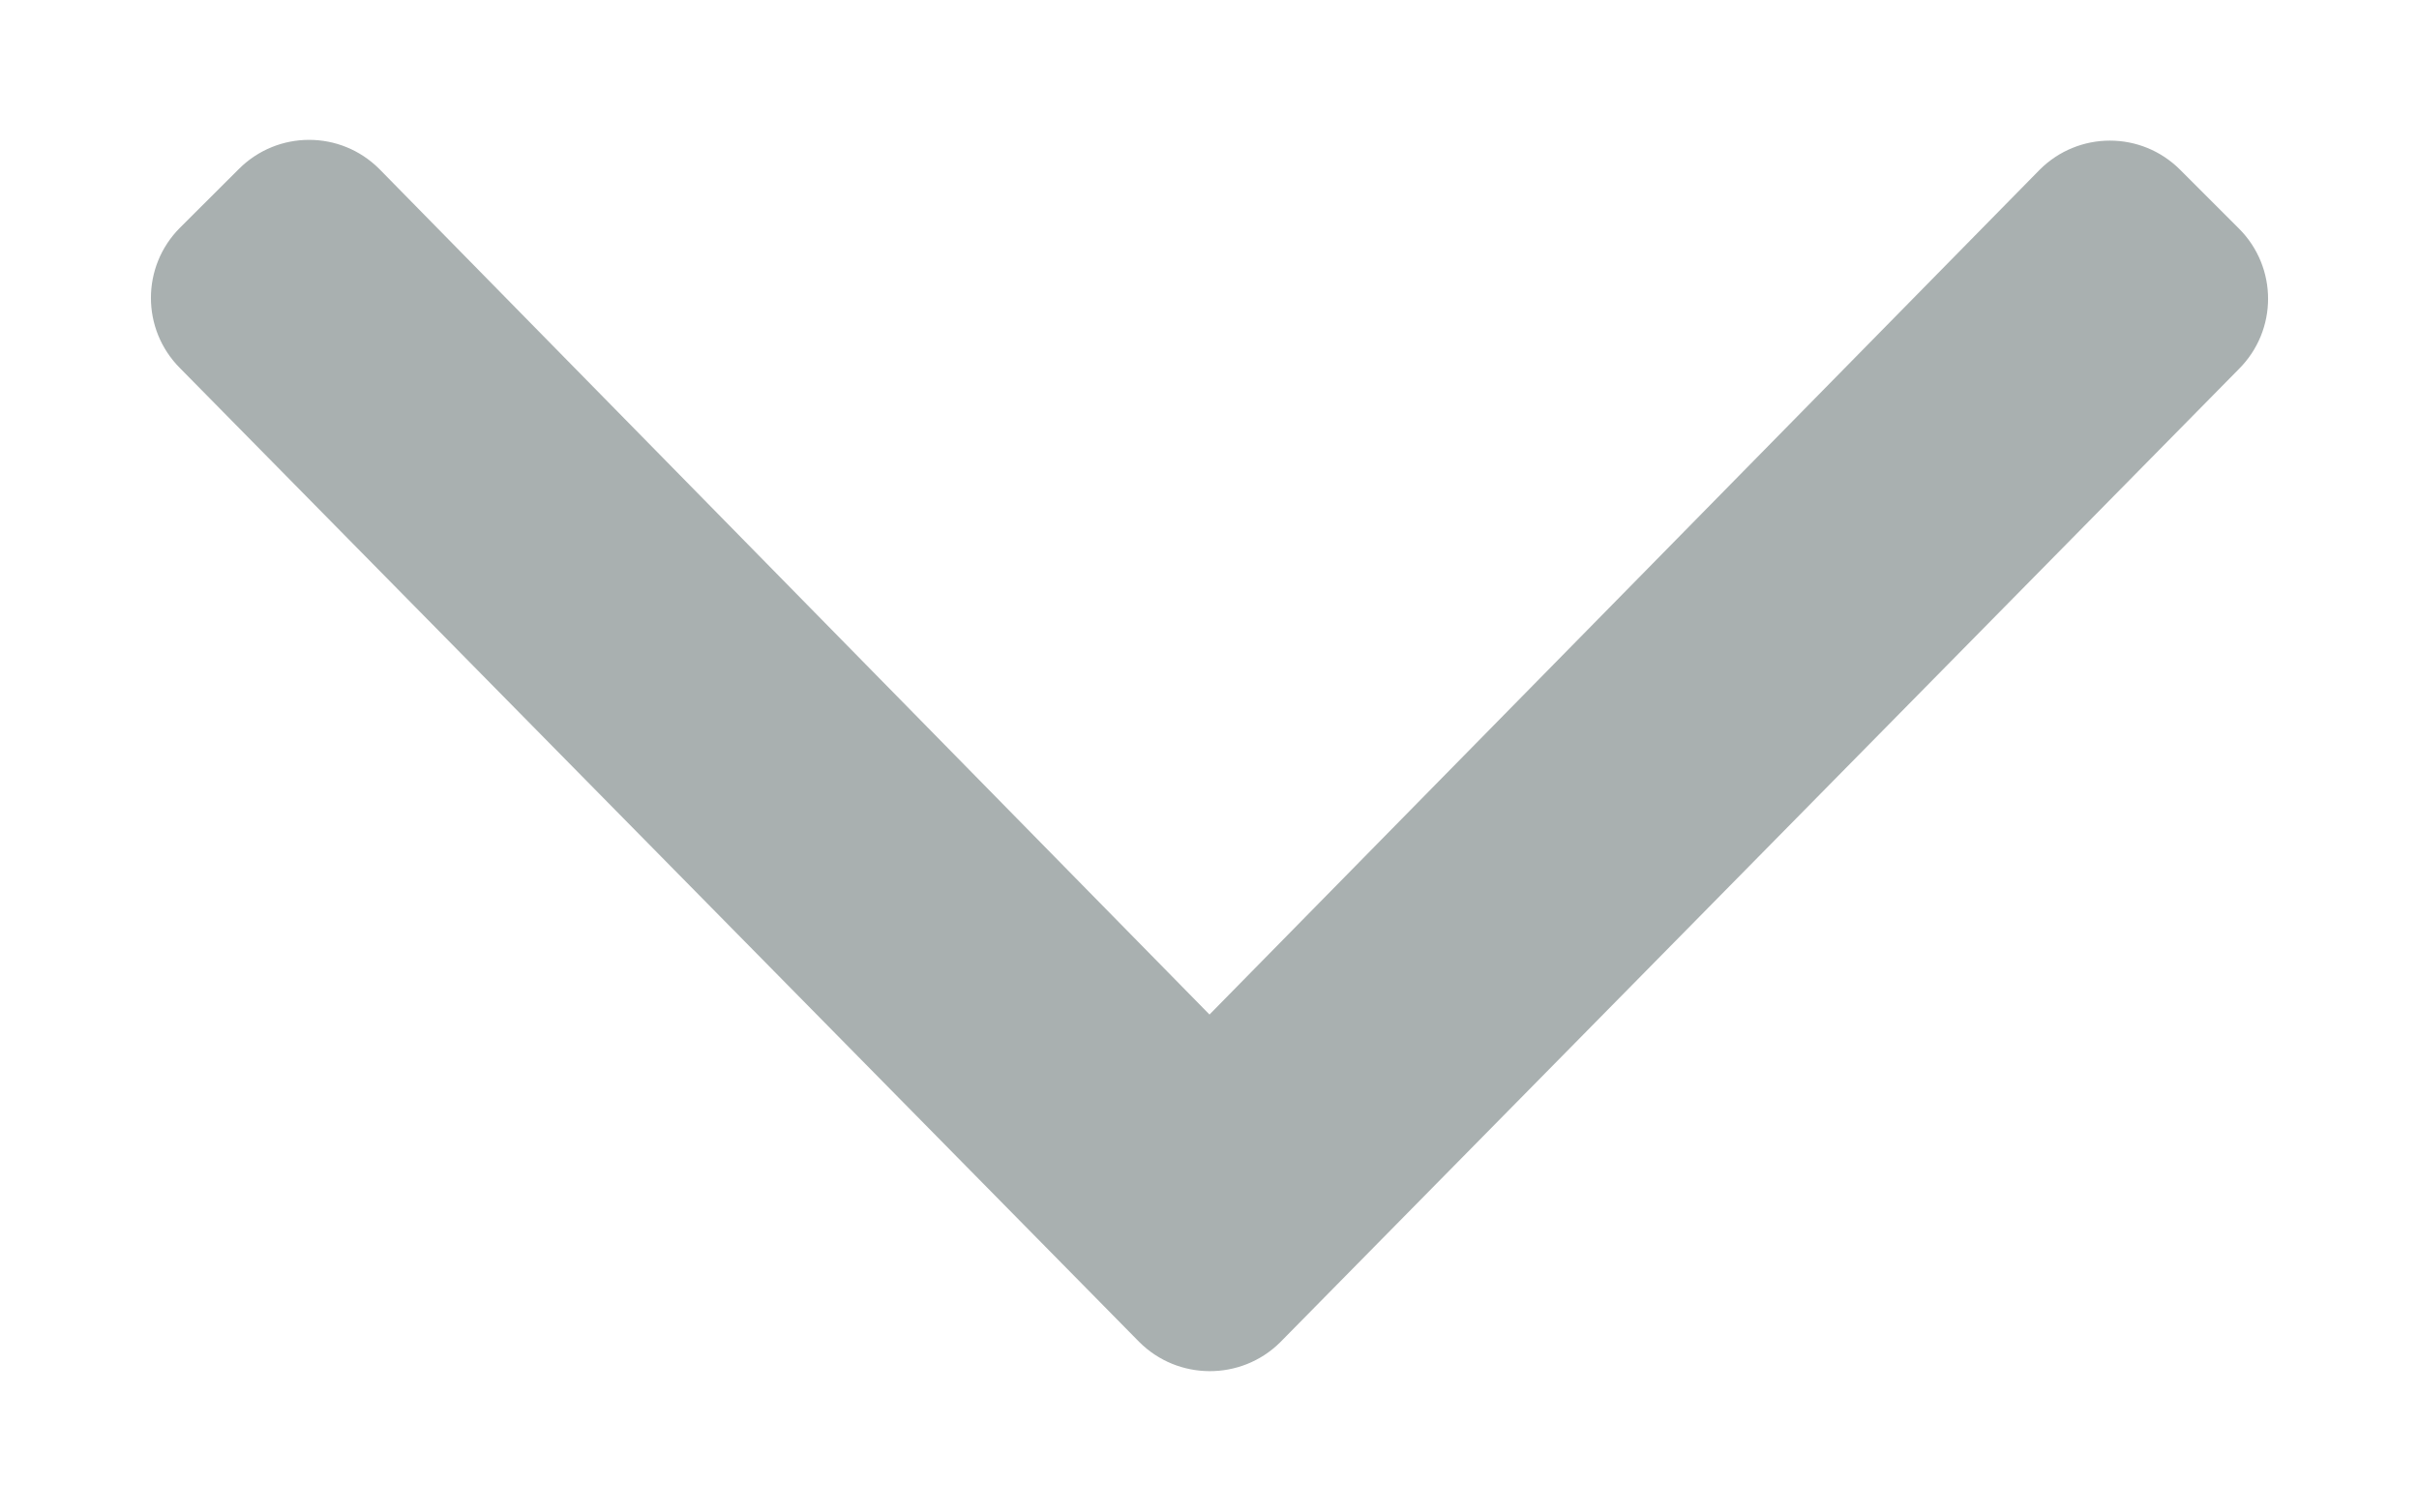
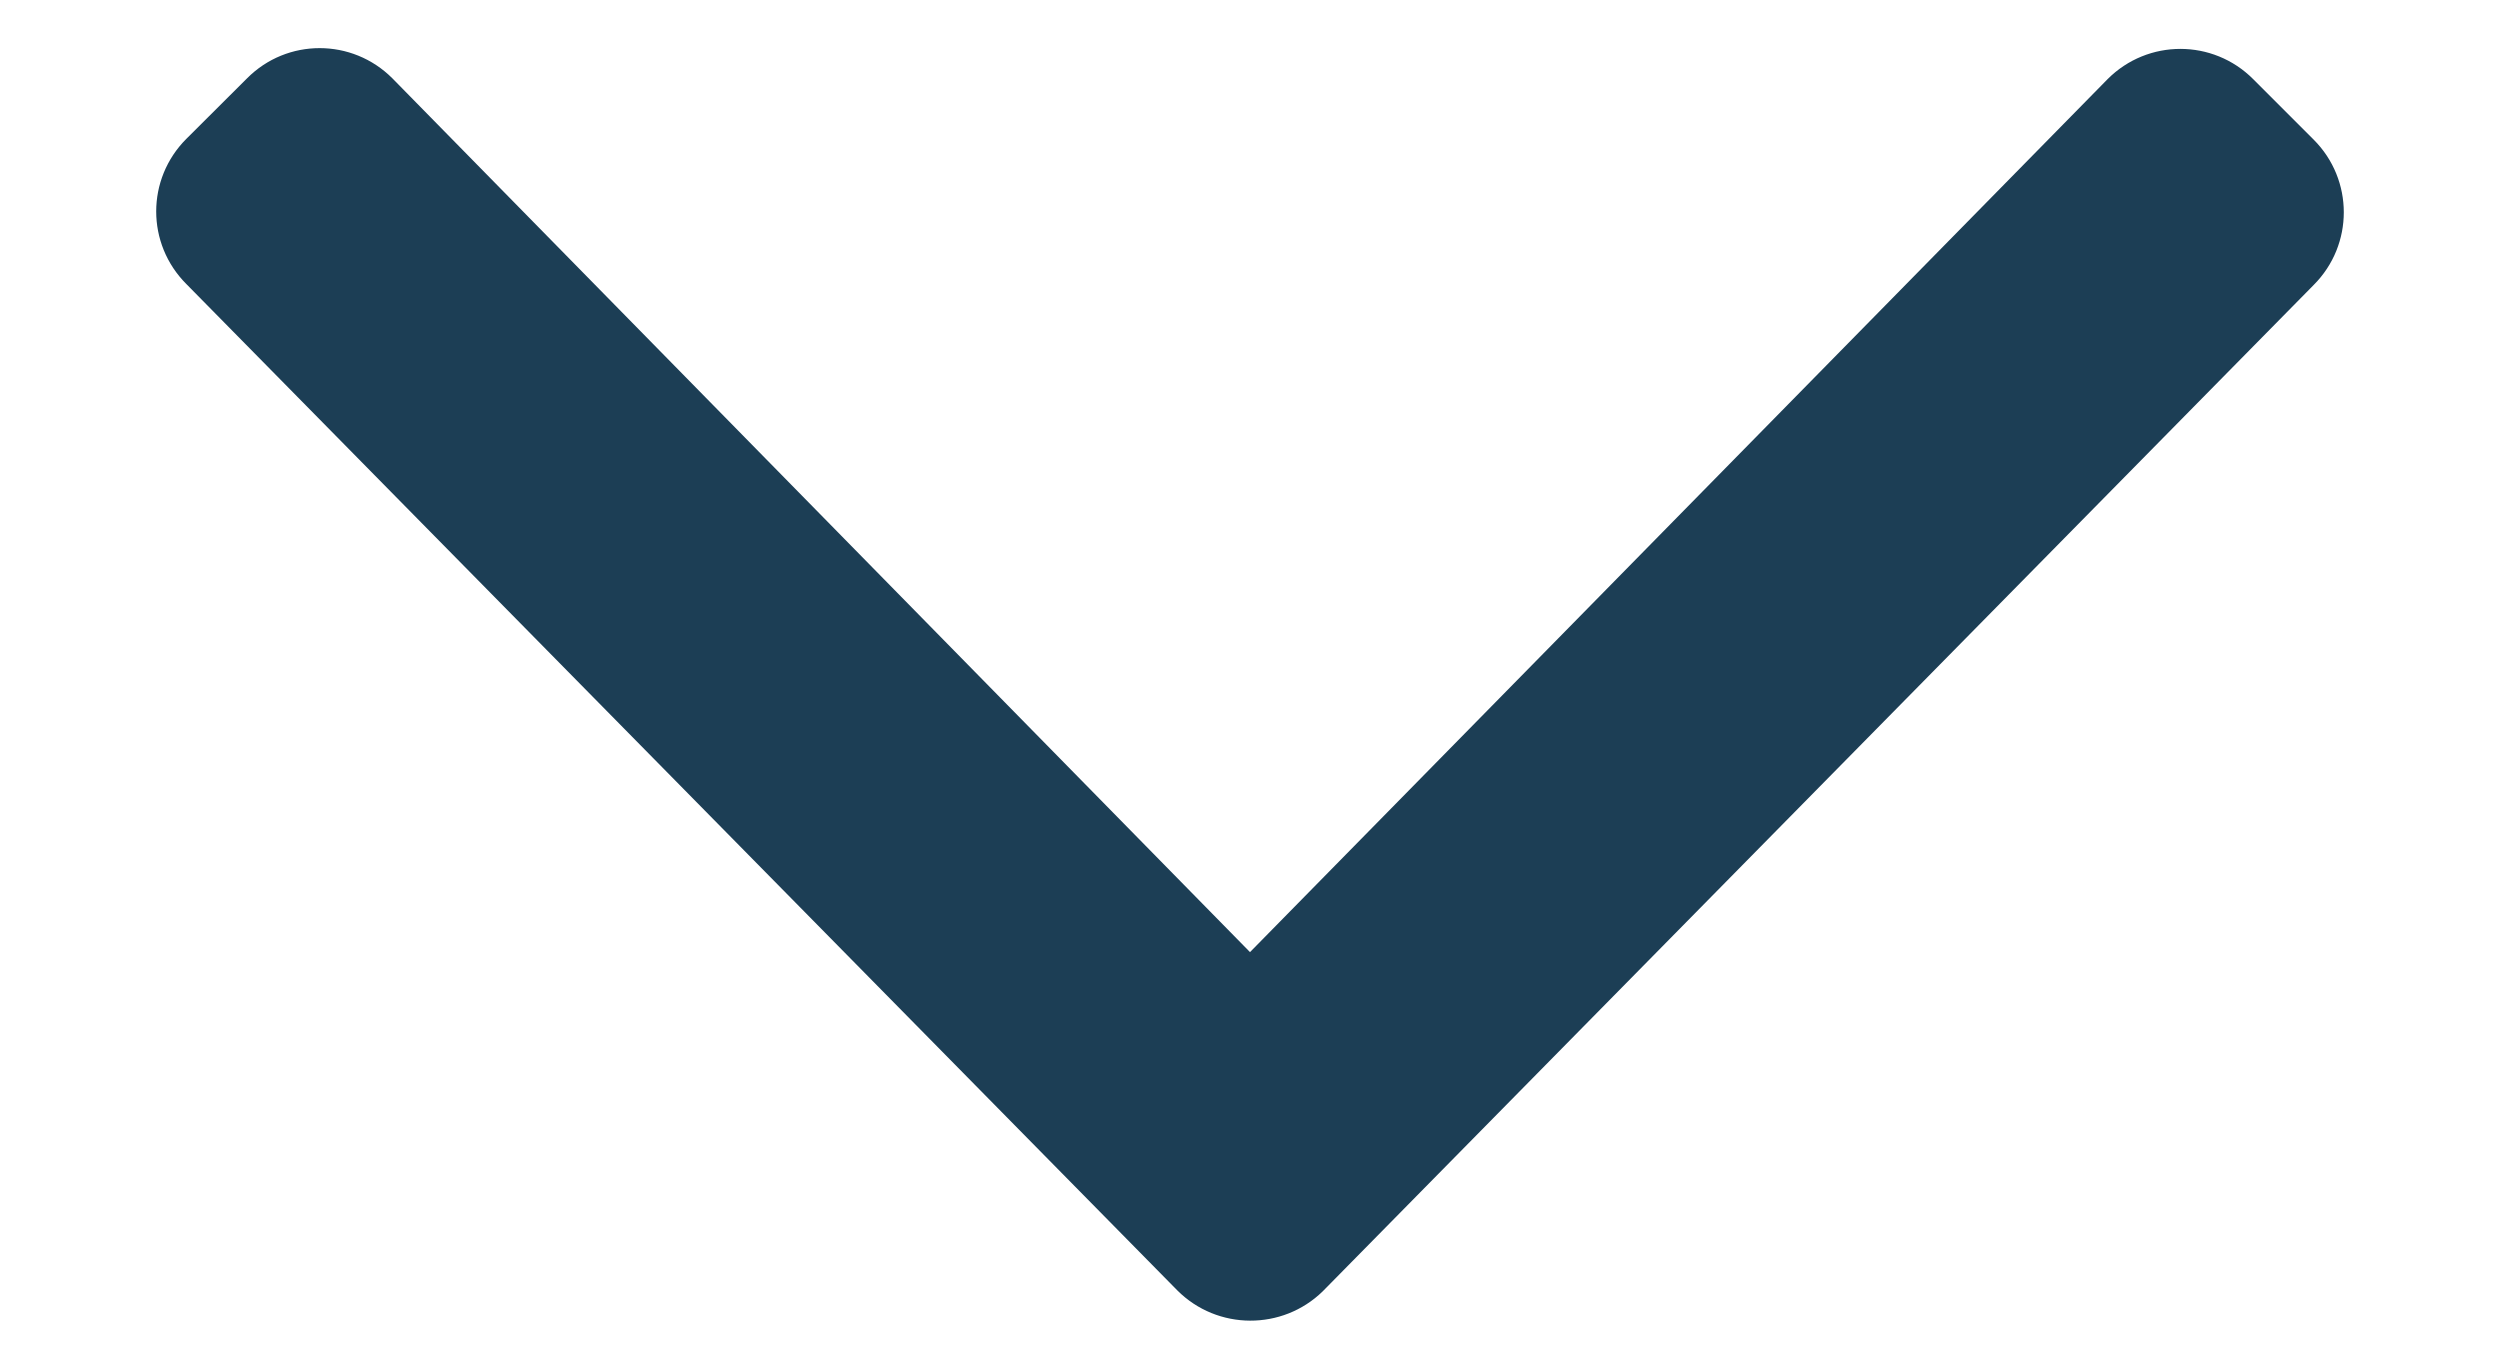
- <svg xmlns="http://www.w3.org/2000/svg" width="16" height="10" viewBox="0 0 16 10" fill="none">
-   <path d="M7.535 8.878L1.191 2.436C0.934 2.179 0.934 1.763 1.191 1.506L1.58 1.118C1.837 0.861 2.252 0.861 2.509 1.118L8 6.712L13.491 1.123C13.748 0.866 14.163 0.866 14.42 1.123L14.809 1.512C15.066 1.769 15.066 2.184 14.809 2.441L8.465 8.883C8.208 9.135 7.792 9.135 7.535 8.878Z" fill="#A9B0B0" />
+ <svg xmlns="http://www.w3.org/2000/svg" width="13" height="7" viewBox="0 0 13 7" fill="none">
+   <path d="M6.122 6.71L0.969 1.477C0.76 1.268 0.76 0.931 0.969 0.722L1.285 0.407C1.493 0.198 1.831 0.198 2.04 0.407L6.5 4.951L10.96 0.411C11.169 0.202 11.507 0.202 11.716 0.411L12.031 0.726C12.24 0.935 12.24 1.273 12.031 1.482L6.878 6.715C6.669 6.919 6.331 6.919 6.122 6.71Z" fill="#1C3E55" />
</svg>
